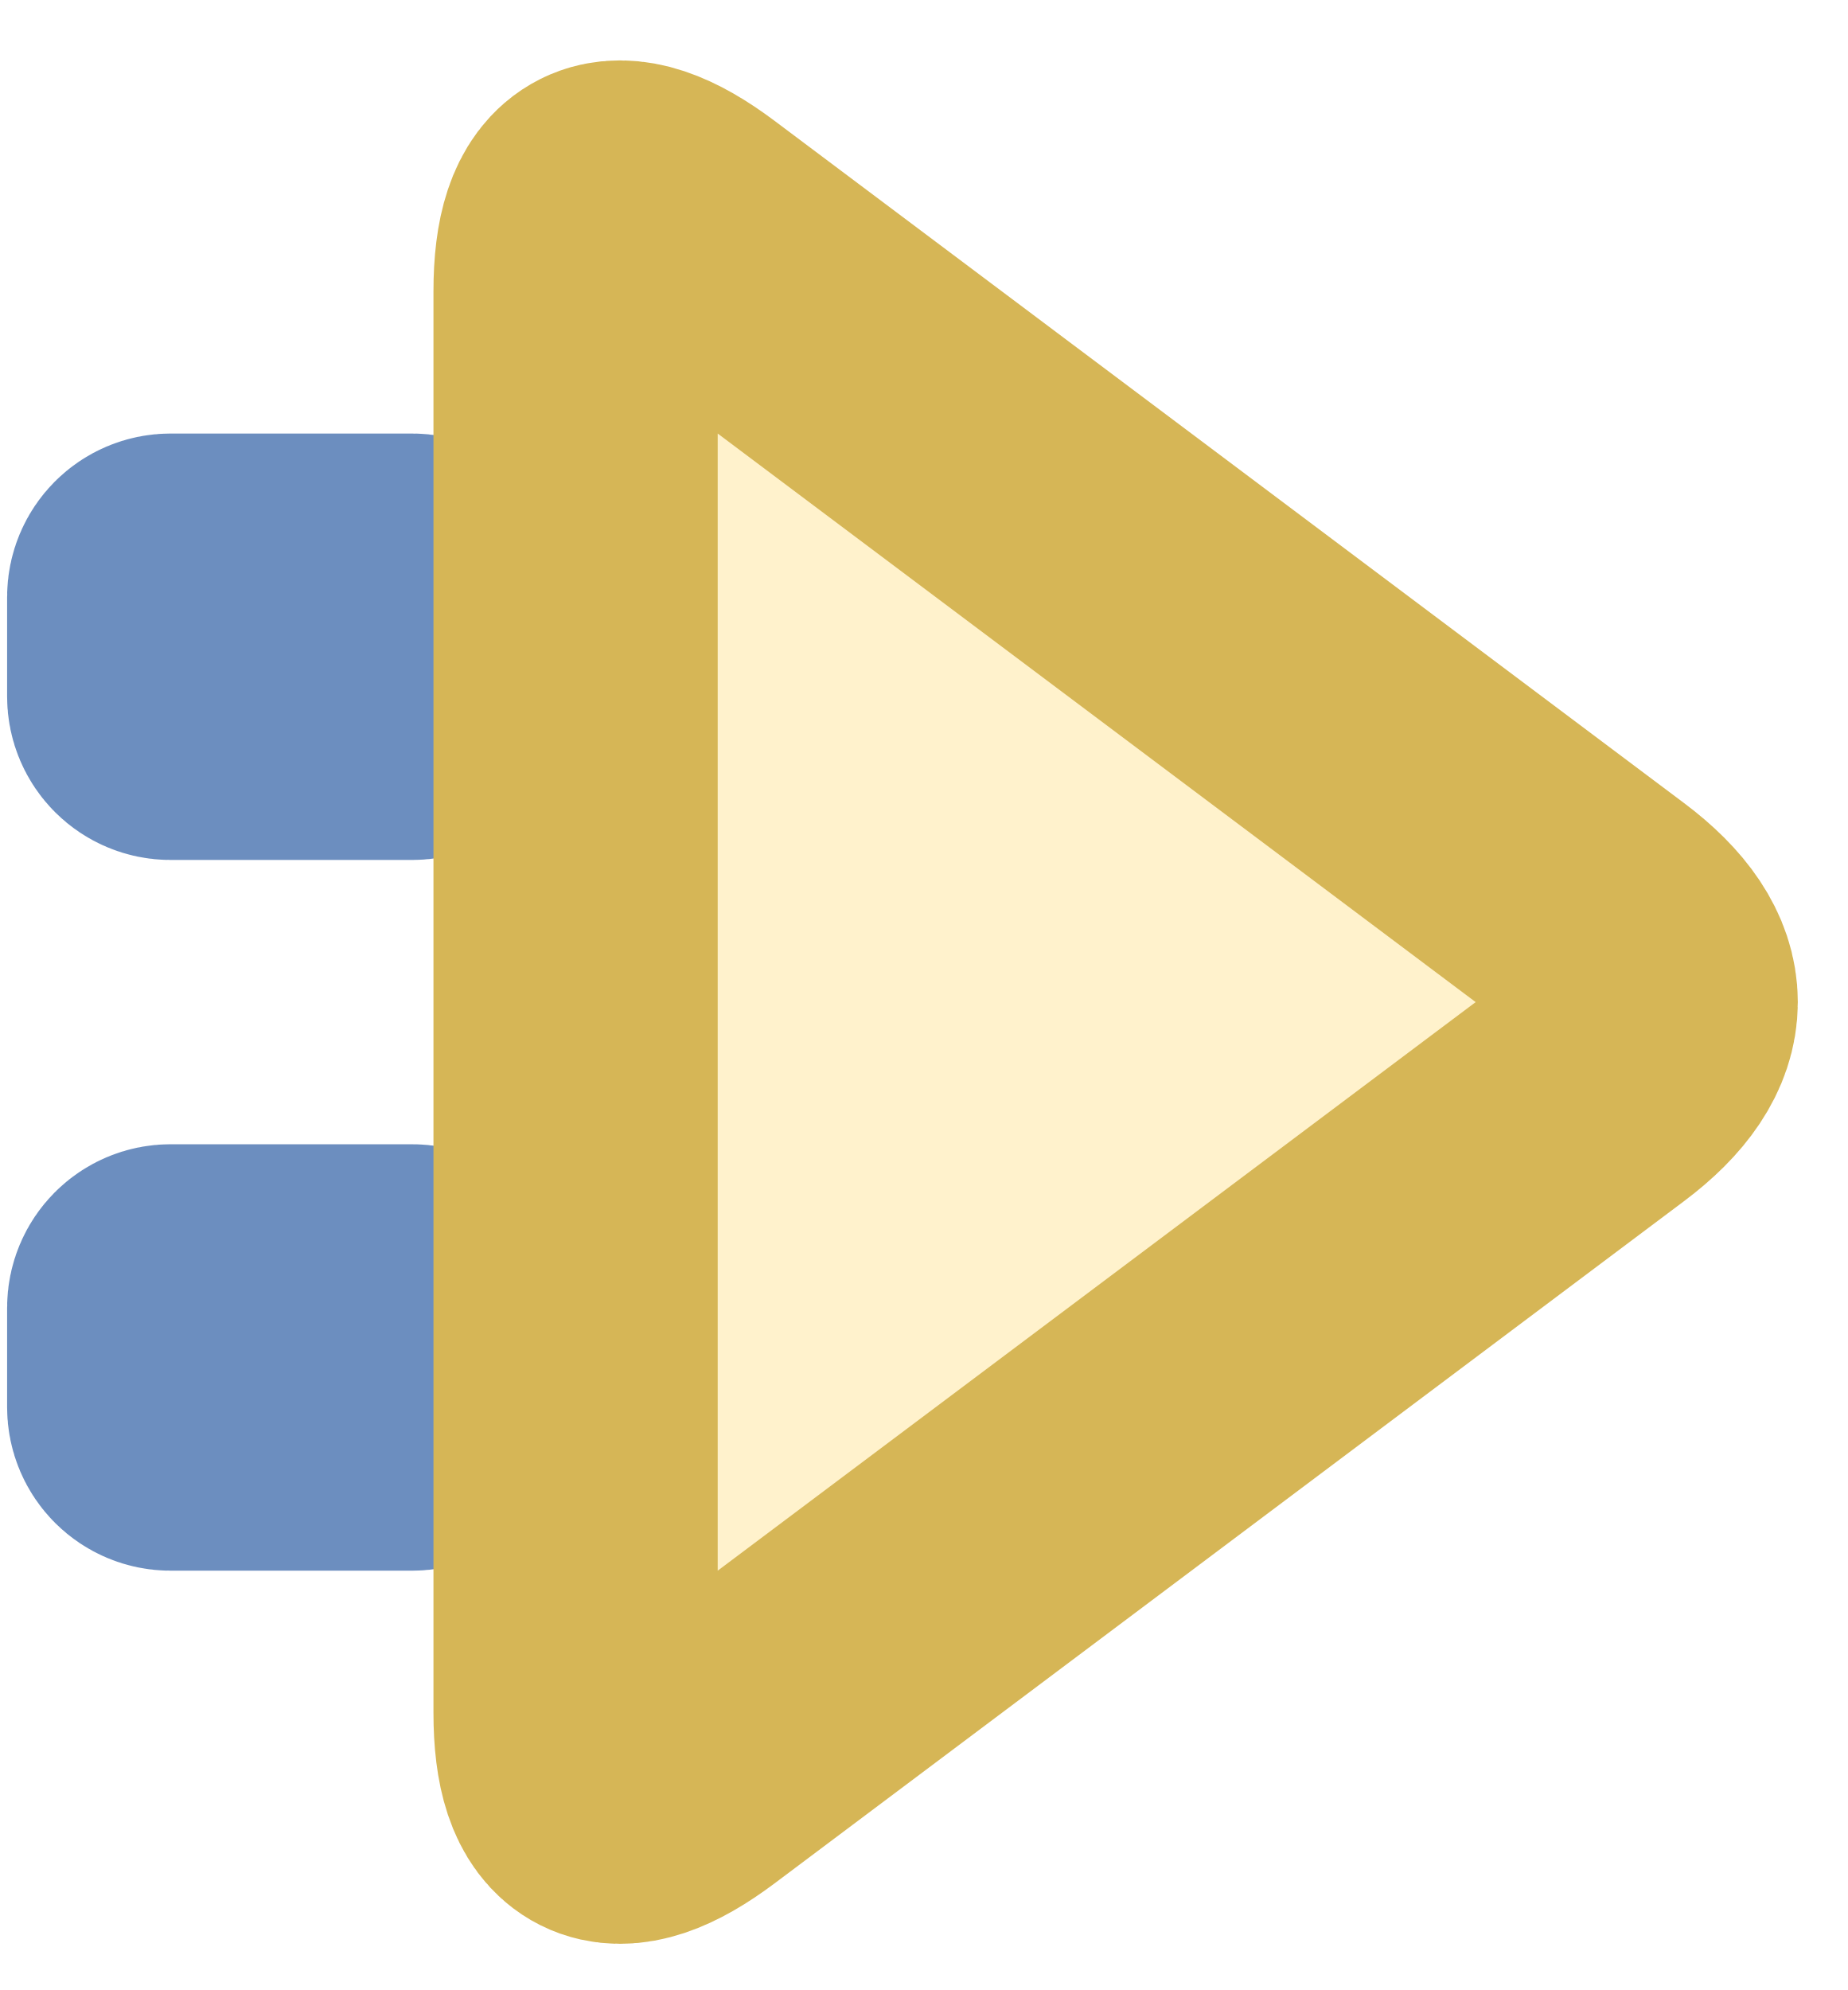
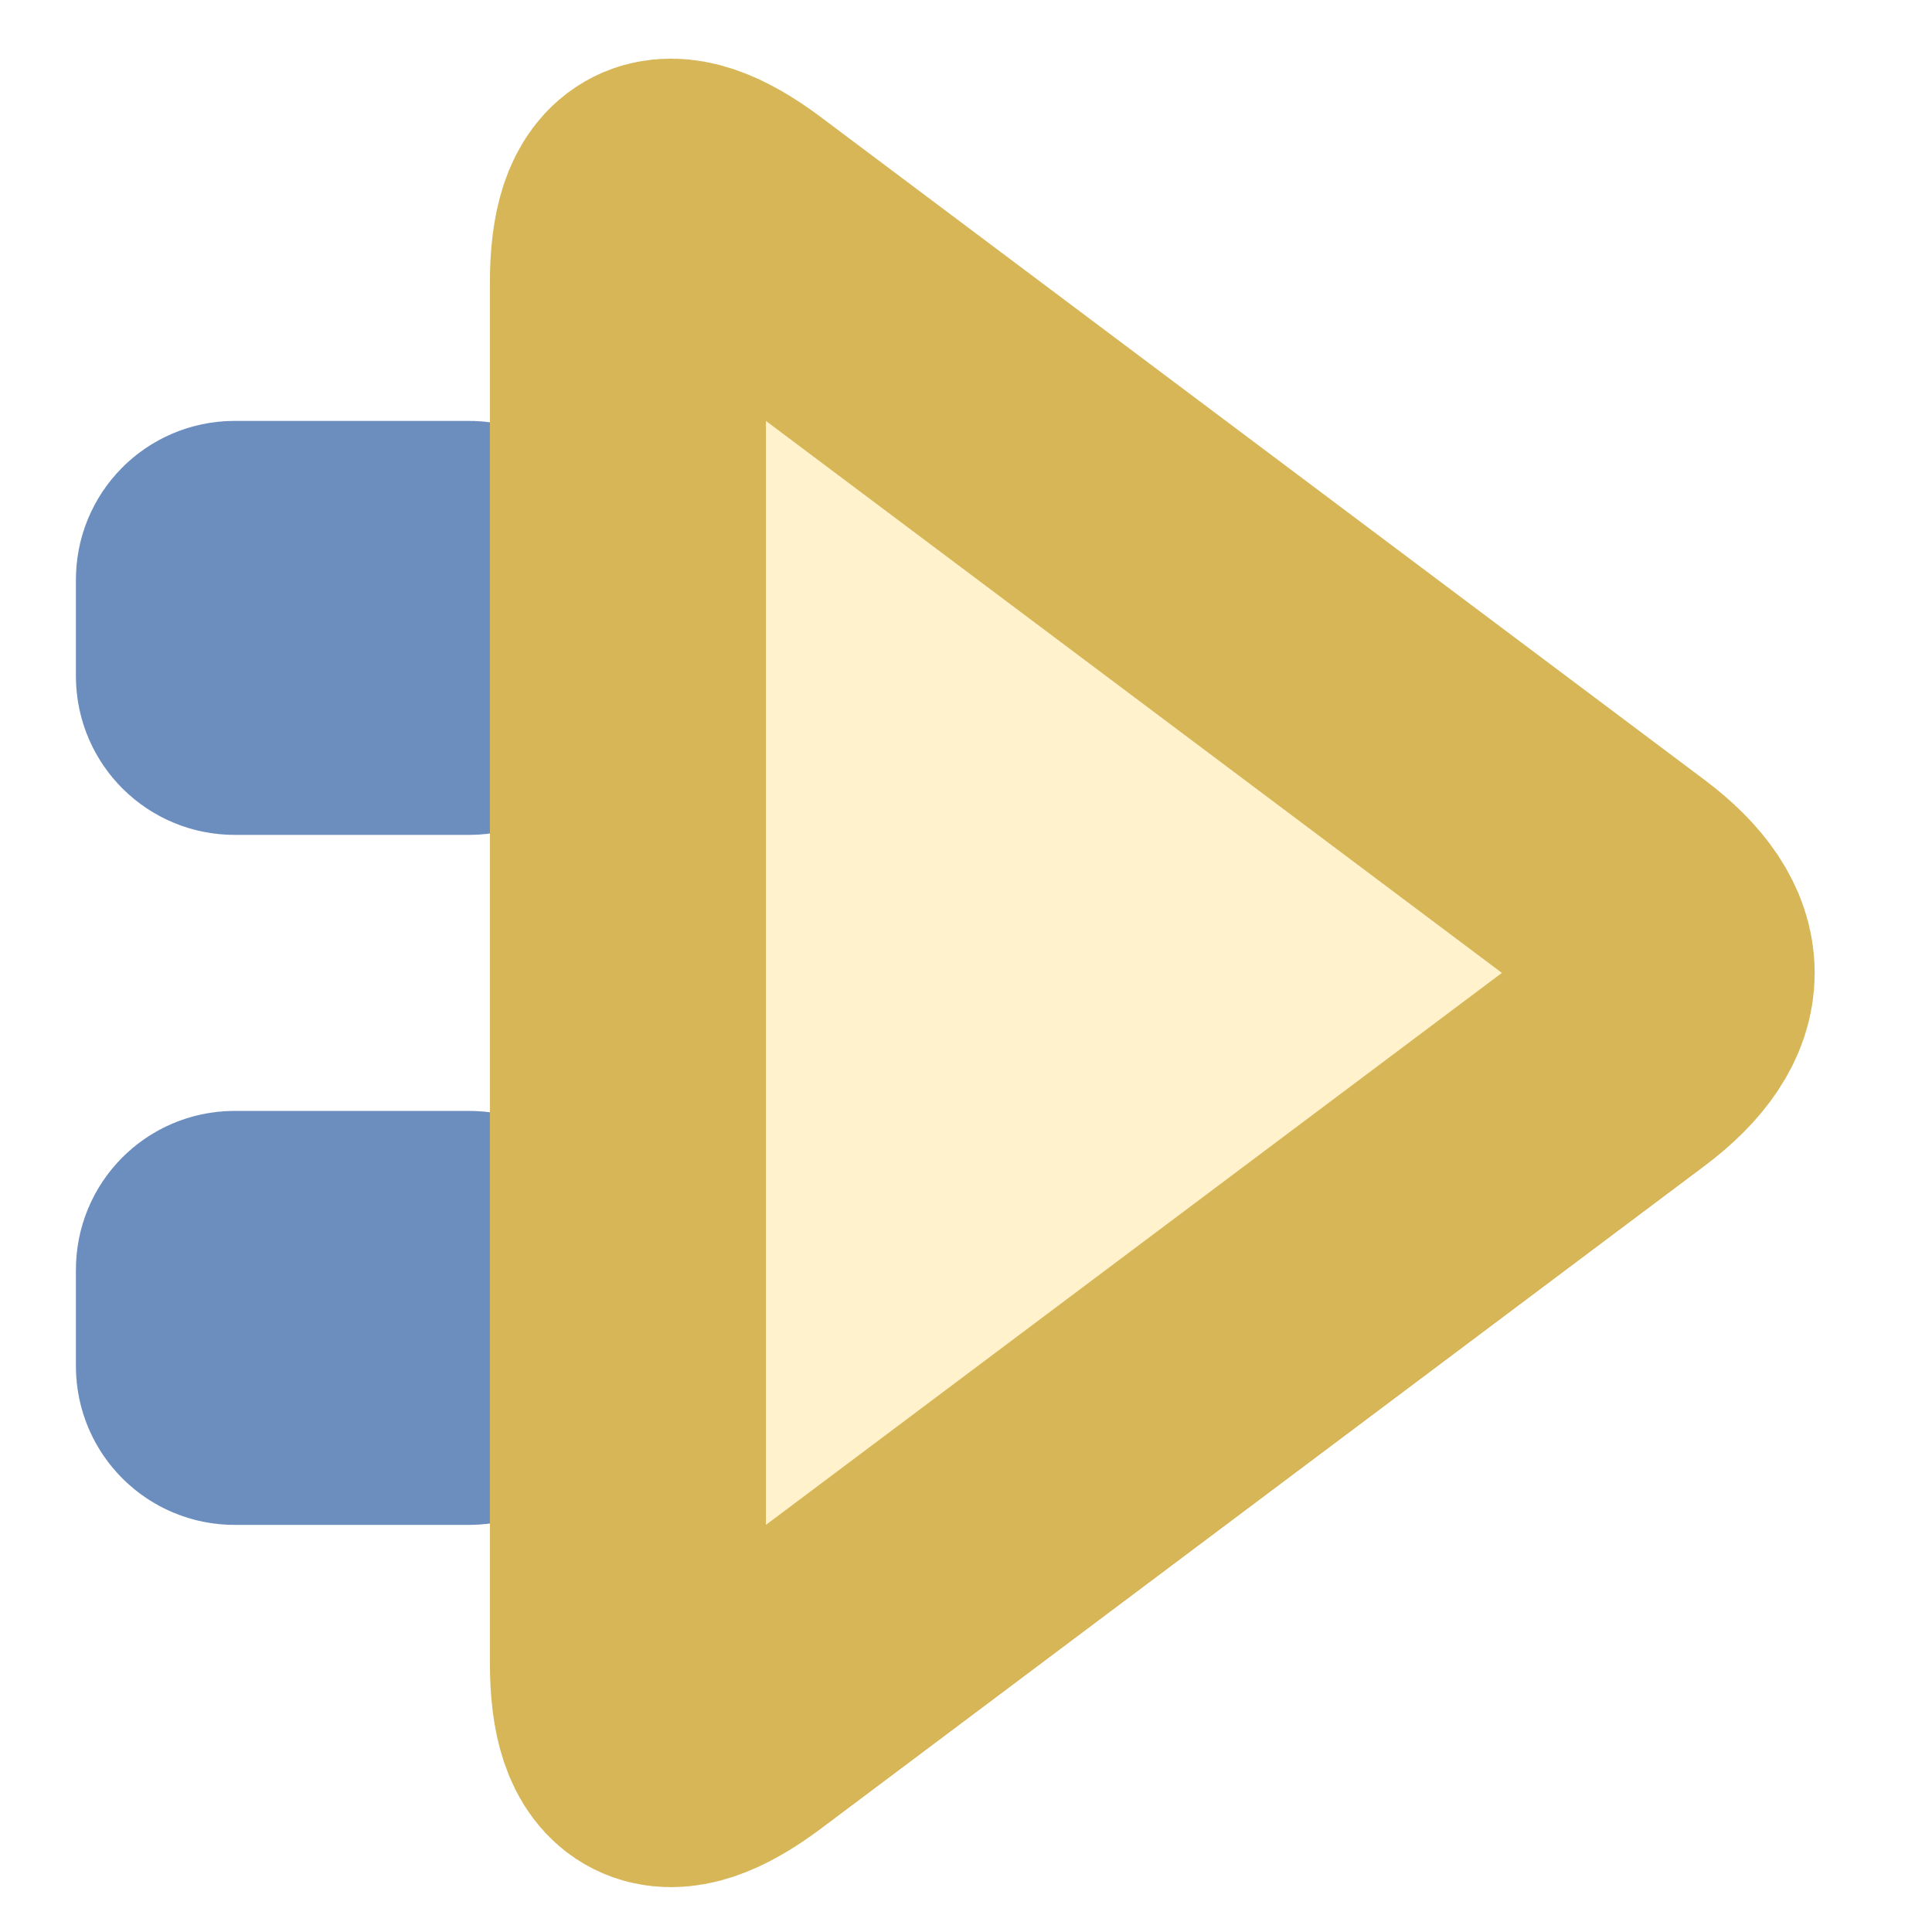
- <svg xmlns="http://www.w3.org/2000/svg" version="1.1" width="130px" height="140px" viewBox="-0.5 -0.5 130 140">
+ <svg xmlns="http://www.w3.org/2000/svg" version="1.1" width="512px" height="512px" viewBox="-0.5 -0.5 130 140">
  <defs />
  <g>
    <rect x="10" y="90" width="20" height="10" rx="1.5" ry="1.5" fill="#dae8fc" stroke="#6c8ebf" stroke-width="20" pointer-events="all" />
    <rect x="10" y="40" width="20" height="10" rx="1.5" ry="1.5" fill="#dae8fc" stroke="#6c8ebf" stroke-width="20" pointer-events="all" />
    <path d="M 40 70 L 40 20 Q 40 10 48 16 L 112 64 Q 120 70 112 76 L 48 124 Q 40 130 40 120 Z" fill="#fff2cc" stroke="#d6b656" stroke-width="20" stroke-miterlimit="10" pointer-events="all" />
  </g>
</svg>
